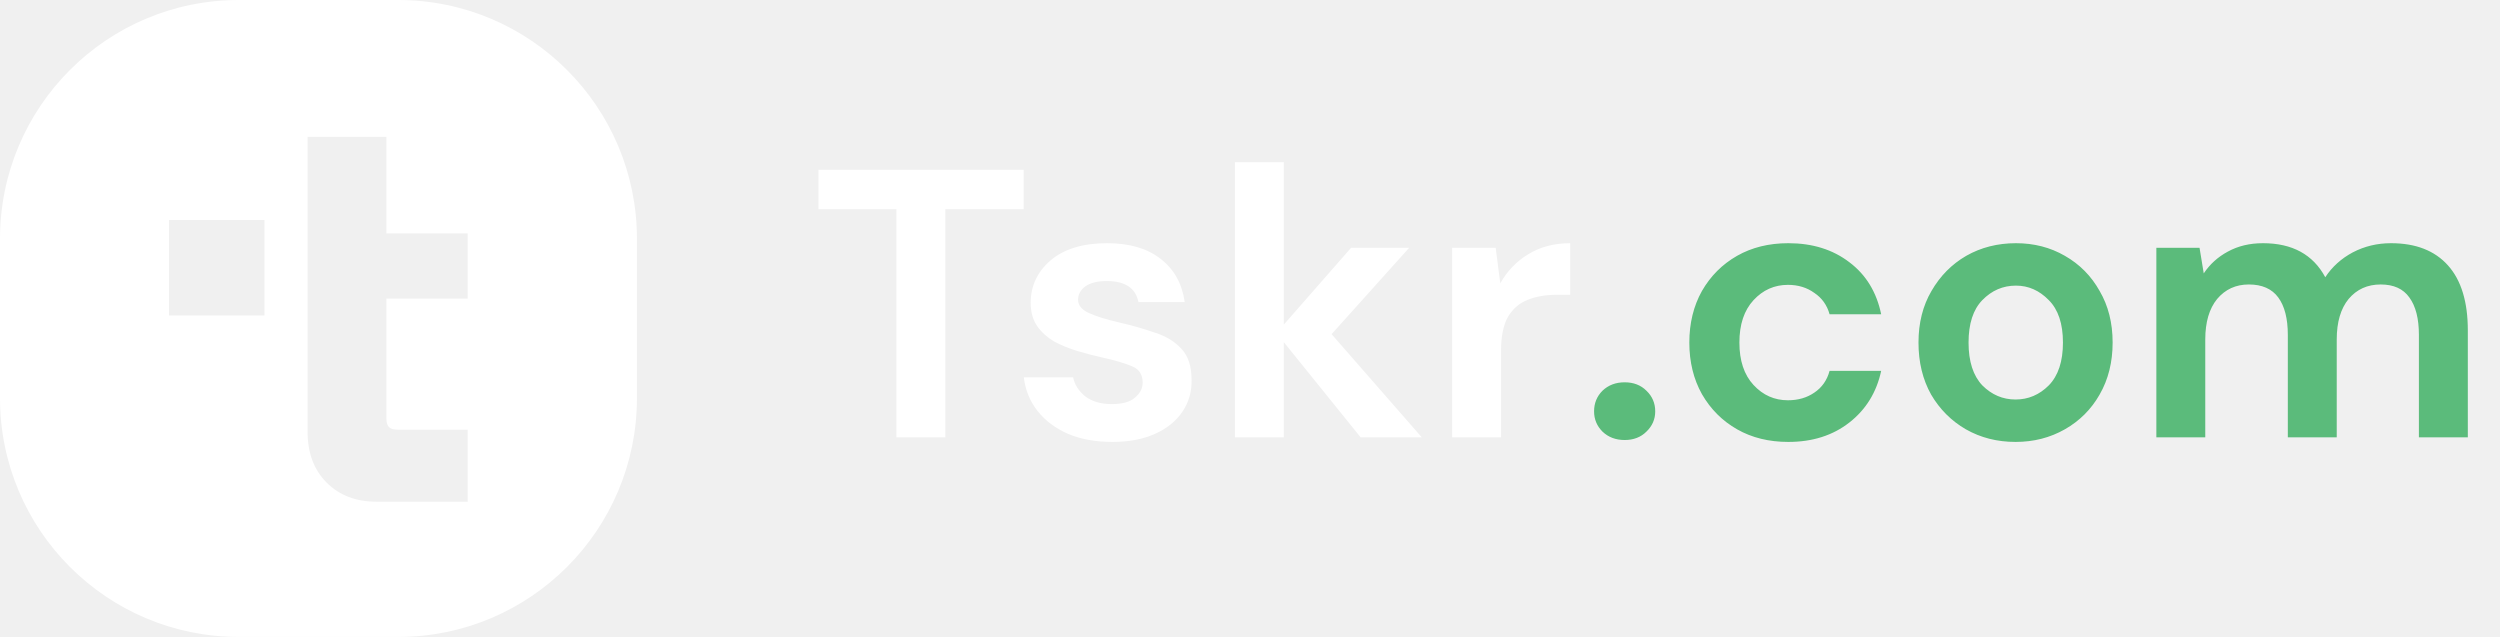
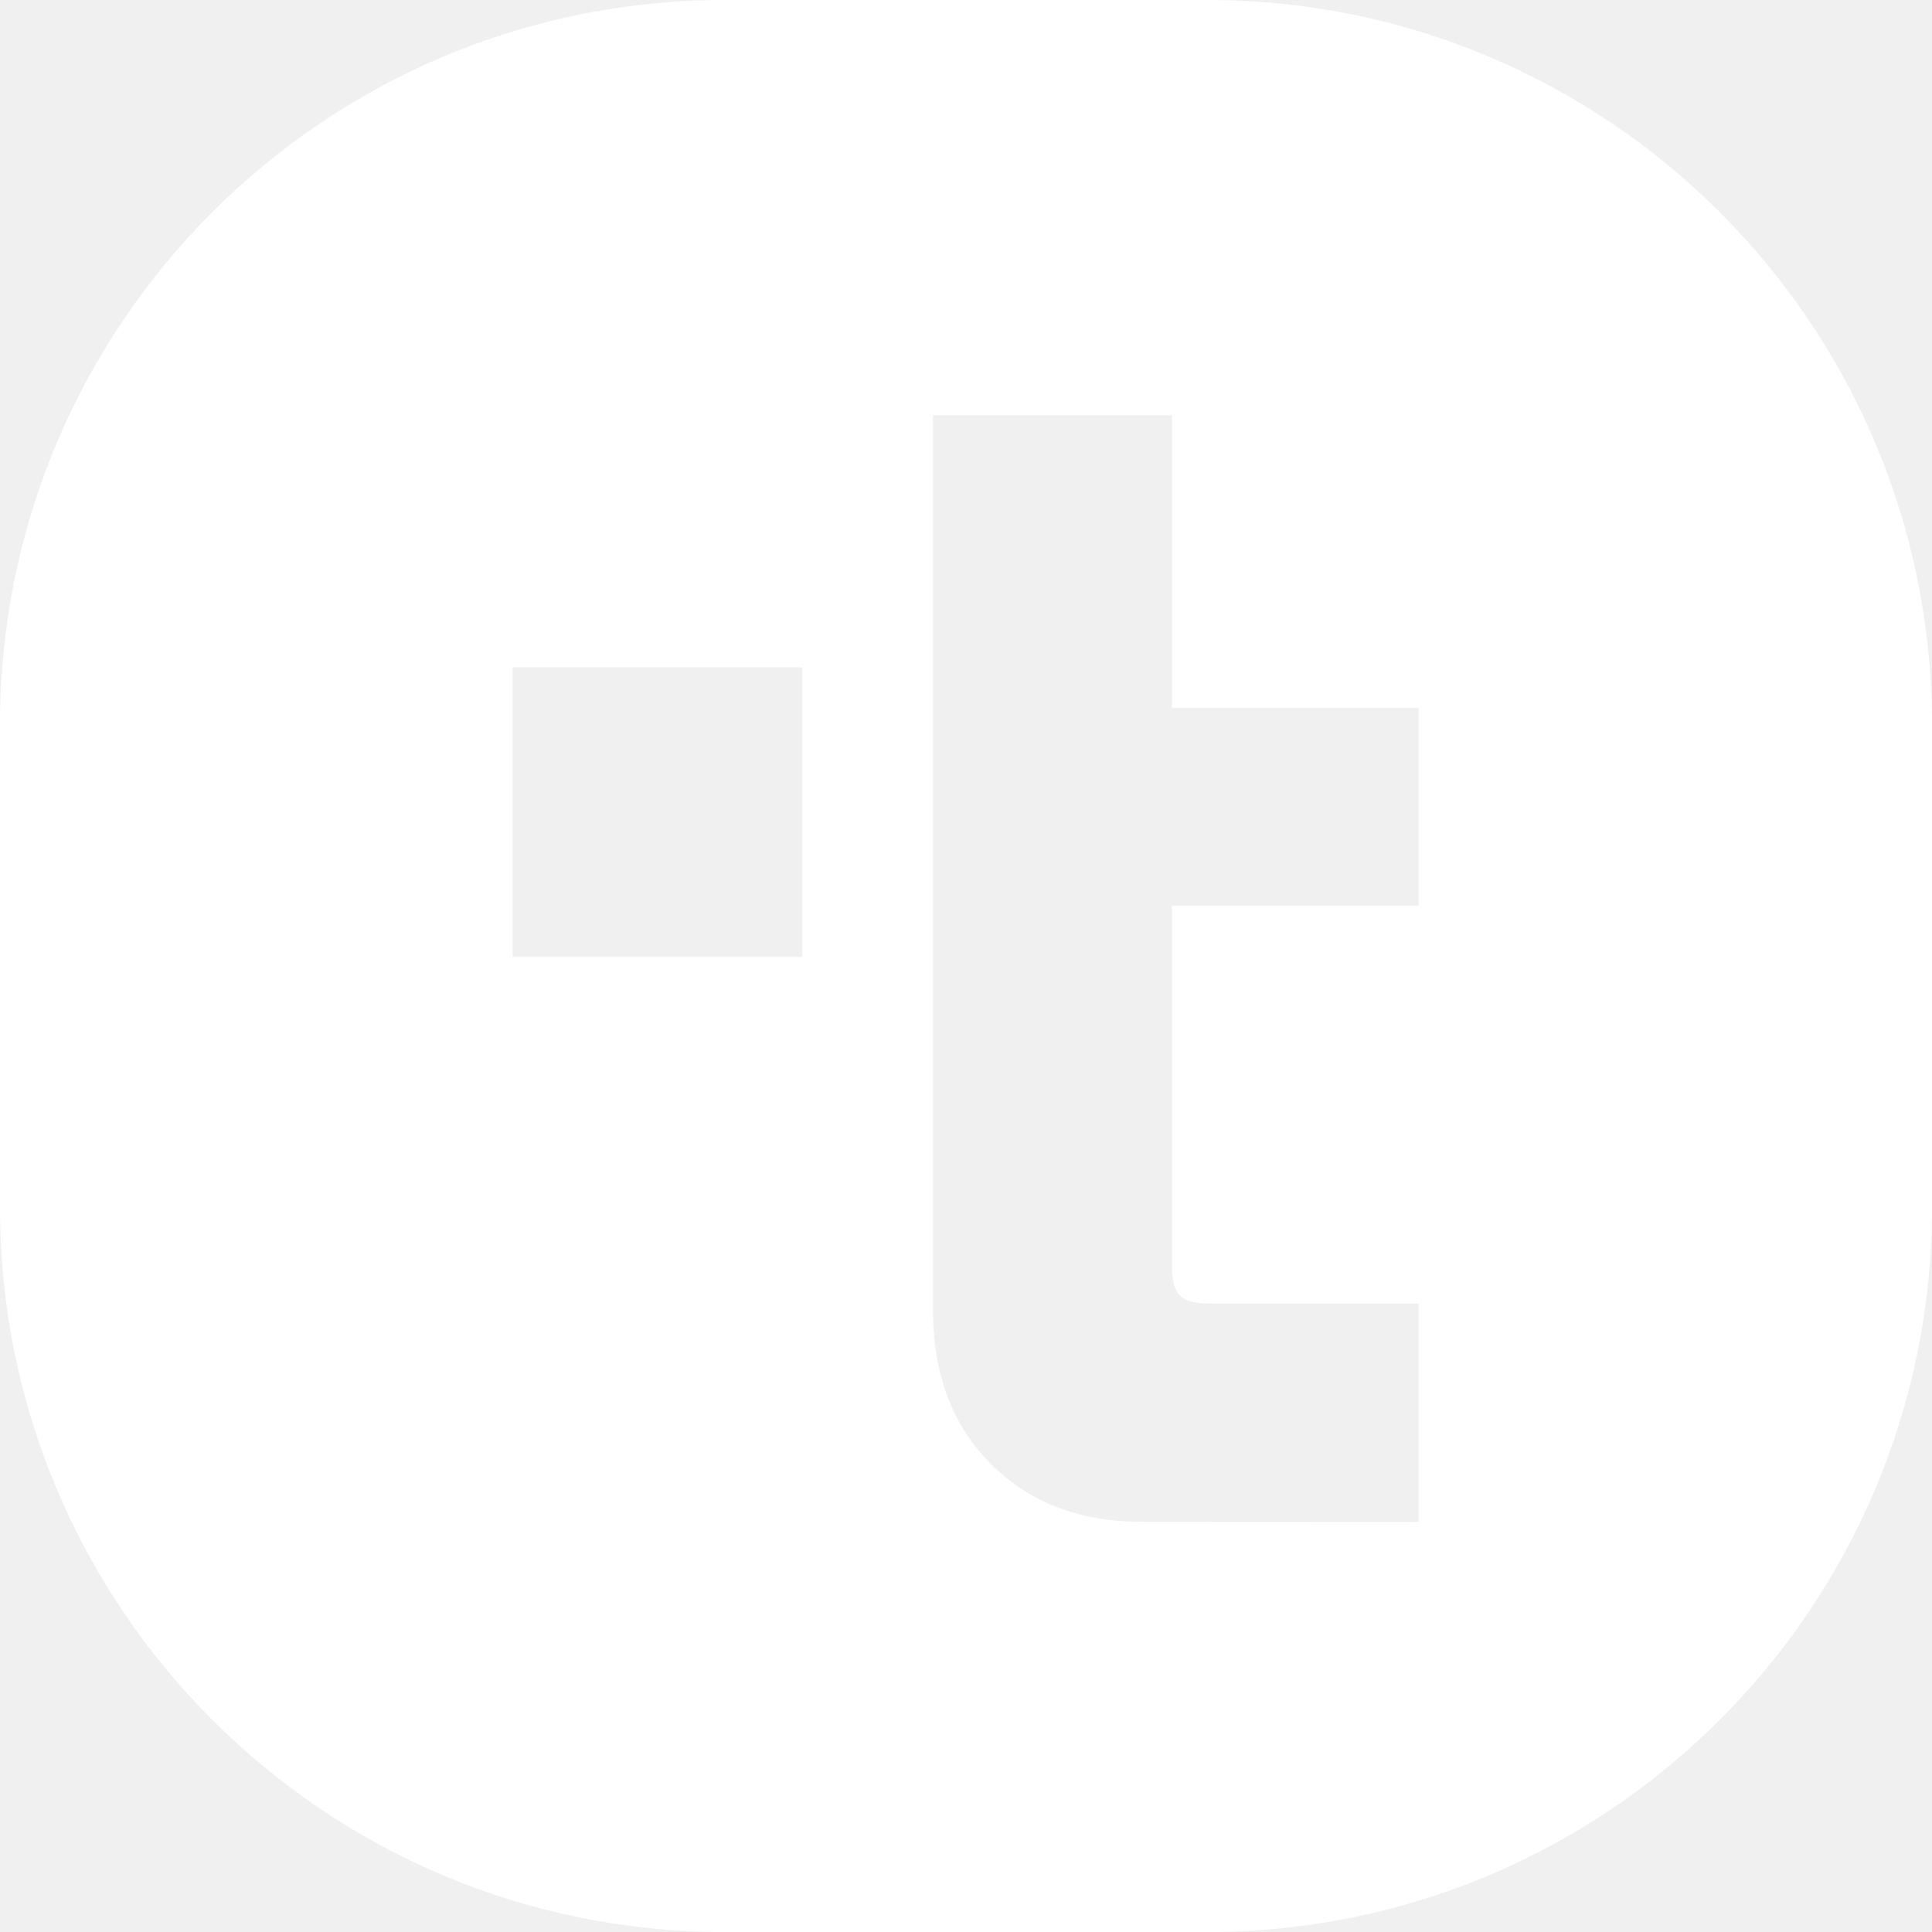
- <svg xmlns="http://www.w3.org/2000/svg" width="157" height="40" viewBox="0 0 157 40" fill="none">
-   <path d="M56.294 27.465V13.137H51.398V10.665H64.286V13.137H59.366V27.465H56.294ZM69.863 27.753C68.807 27.753 67.879 27.585 67.079 27.249C66.279 26.897 65.639 26.417 65.159 25.809C64.679 25.201 64.391 24.497 64.295 23.697H67.391C67.487 24.161 67.743 24.561 68.159 24.897C68.591 25.217 69.143 25.377 69.815 25.377C70.487 25.377 70.975 25.241 71.279 24.969C71.599 24.697 71.759 24.385 71.759 24.033C71.759 23.521 71.535 23.177 71.087 23.001C70.639 22.809 70.015 22.625 69.215 22.449C68.703 22.337 68.183 22.201 67.655 22.041C67.127 21.881 66.639 21.681 66.191 21.441C65.759 21.185 65.407 20.865 65.135 20.481C64.863 20.081 64.727 19.593 64.727 19.017C64.727 17.961 65.143 17.073 65.975 16.353C66.823 15.633 68.007 15.273 69.527 15.273C70.935 15.273 72.055 15.601 72.887 16.257C73.735 16.913 74.239 17.817 74.399 18.969H71.495C71.319 18.089 70.655 17.649 69.503 17.649C68.927 17.649 68.479 17.761 68.159 17.985C67.855 18.209 67.703 18.489 67.703 18.825C67.703 19.177 67.935 19.457 68.399 19.665C68.863 19.873 69.479 20.065 70.247 20.241C71.079 20.433 71.839 20.649 72.527 20.889C73.231 21.113 73.791 21.457 74.207 21.921C74.623 22.369 74.831 23.017 74.831 23.865C74.847 24.601 74.655 25.265 74.255 25.857C73.855 26.449 73.279 26.913 72.527 27.249C71.775 27.585 70.887 27.753 69.863 27.753ZM77.552 27.465V10.185H80.624V20.385L84.848 15.561H88.496L83.624 20.985L89.288 27.465H85.448L80.624 21.489V27.465H77.552ZM91.193 27.465V15.561H93.929L94.217 17.793C94.649 17.025 95.233 16.417 95.969 15.969C96.721 15.505 97.601 15.273 98.609 15.273V18.513H97.745C97.073 18.513 96.473 18.617 95.945 18.825C95.417 19.033 95.001 19.393 94.697 19.905C94.409 20.417 94.265 21.129 94.265 22.041V27.465H91.193Z" fill="white" />
-   <path d="M102.028 27.633C101.468 27.633 101.004 27.457 100.636 27.105C100.284 26.753 100.108 26.329 100.108 25.833C100.108 25.321 100.284 24.889 100.636 24.537C101.004 24.185 101.468 24.009 102.028 24.009C102.588 24.009 103.044 24.185 103.396 24.537C103.764 24.889 103.948 25.321 103.948 25.833C103.948 26.329 103.764 26.753 103.396 27.105C103.044 27.457 102.588 27.633 102.028 27.633ZM112.306 27.753C111.09 27.753 110.018 27.489 109.09 26.961C108.162 26.433 107.426 25.697 106.882 24.753C106.354 23.809 106.09 22.729 106.09 21.513C106.09 20.297 106.354 19.217 106.882 18.273C107.426 17.329 108.162 16.593 109.09 16.065C110.018 15.537 111.09 15.273 112.306 15.273C113.826 15.273 115.106 15.673 116.146 16.473C117.186 17.257 117.85 18.345 118.138 19.737H114.898C114.738 19.161 114.418 18.713 113.938 18.393C113.474 18.057 112.922 17.889 112.282 17.889C111.434 17.889 110.714 18.209 110.122 18.849C109.53 19.489 109.234 20.377 109.234 21.513C109.234 22.649 109.53 23.537 110.122 24.177C110.714 24.817 111.434 25.137 112.282 25.137C112.922 25.137 113.474 24.977 113.938 24.657C114.418 24.337 114.738 23.881 114.898 23.289H118.138C117.85 24.633 117.186 25.713 116.146 26.529C115.106 27.345 113.826 27.753 112.306 27.753ZM126.577 27.753C125.425 27.753 124.385 27.489 123.457 26.961C122.545 26.433 121.817 25.705 121.273 24.777C120.745 23.833 120.481 22.745 120.481 21.513C120.481 20.281 120.753 19.201 121.297 18.273C121.841 17.329 122.569 16.593 123.481 16.065C124.409 15.537 125.449 15.273 126.601 15.273C127.737 15.273 128.761 15.537 129.673 16.065C130.601 16.593 131.329 17.329 131.857 18.273C132.401 19.201 132.673 20.281 132.673 21.513C132.673 22.745 132.401 23.833 131.857 24.777C131.329 25.705 130.601 26.433 129.673 26.961C128.745 27.489 127.713 27.753 126.577 27.753ZM126.577 25.089C127.377 25.089 128.073 24.793 128.665 24.201C129.257 23.593 129.553 22.697 129.553 21.513C129.553 20.329 129.257 19.441 128.665 18.849C128.073 18.241 127.385 17.937 126.601 17.937C125.785 17.937 125.081 18.241 124.489 18.849C123.913 19.441 123.625 20.329 123.625 21.513C123.625 22.697 123.913 23.593 124.489 24.201C125.081 24.793 125.777 25.089 126.577 25.089ZM135.419 27.465V15.561H138.131L138.395 17.169C138.779 16.593 139.283 16.137 139.907 15.801C140.547 15.449 141.283 15.273 142.115 15.273C143.955 15.273 145.259 15.985 146.027 17.409C146.459 16.753 147.035 16.233 147.755 15.849C148.491 15.465 149.291 15.273 150.155 15.273C151.707 15.273 152.899 15.737 153.731 16.665C154.563 17.593 154.979 18.953 154.979 20.745V27.465H151.907V21.033C151.907 20.009 151.707 19.225 151.307 18.681C150.923 18.137 150.323 17.865 149.507 17.865C148.675 17.865 148.003 18.169 147.491 18.777C146.995 19.385 146.747 20.233 146.747 21.321V27.465H143.675V21.033C143.675 20.009 143.475 19.225 143.075 18.681C142.675 18.137 142.059 17.865 141.227 17.865C140.411 17.865 139.747 18.169 139.235 18.777C138.739 19.385 138.491 20.233 138.491 21.321V27.465H135.419Z" fill="#5BBB7B" />
-   <path fill-rule="evenodd" clip-rule="evenodd" d="M0 15C0 6.716 6.716 0 15 0H25C33.284 0 40 6.716 40 15V25C40 33.284 33.284 40 25 40H15C6.716 40 0 33.284 0 25V15ZM23.637 31.507C22.353 31.507 21.311 31.107 20.512 30.307C19.713 29.506 19.314 28.437 19.316 27.099V8.596H24.265V14.657H29.371V18.751H24.265V26.24C24.265 26.992 24.64 26.991 25.276 26.989L25.366 26.989H29.371V31.51L23.637 31.507ZM10.614 13.816H16.609V19.811H10.614V13.816Z" fill="white" />
+ <svg xmlns="http://www.w3.org/2000/svg" width="40" height="40" viewBox="0 0 40 40" fill="none">
+   <g id="Group 1">
+     <g id="ð¦ icon &quot;users&quot;">
+       <path id="Subtract" fill-rule="evenodd" clip-rule="evenodd" d="M0 15C0 6.716 6.716 0 15 0H25C33.284 0 40 6.716 40 15V25C40 33.284 33.284 40 25 40H15C6.716 40 0 33.284 0 25V15ZM23.637 31.507C22.353 31.507 21.311 31.107 20.512 30.307C19.713 29.506 19.314 28.437 19.316 27.099V8.596H24.265V14.657H29.371V18.751H24.265V26.24C24.265 26.992 24.64 26.991 25.276 26.989L25.366 26.989H29.371V31.51L23.637 31.507ZM10.614 13.816H16.609V19.811H10.614V13.816Z" fill="white" />
+     </g>
+   </g>
</svg>
